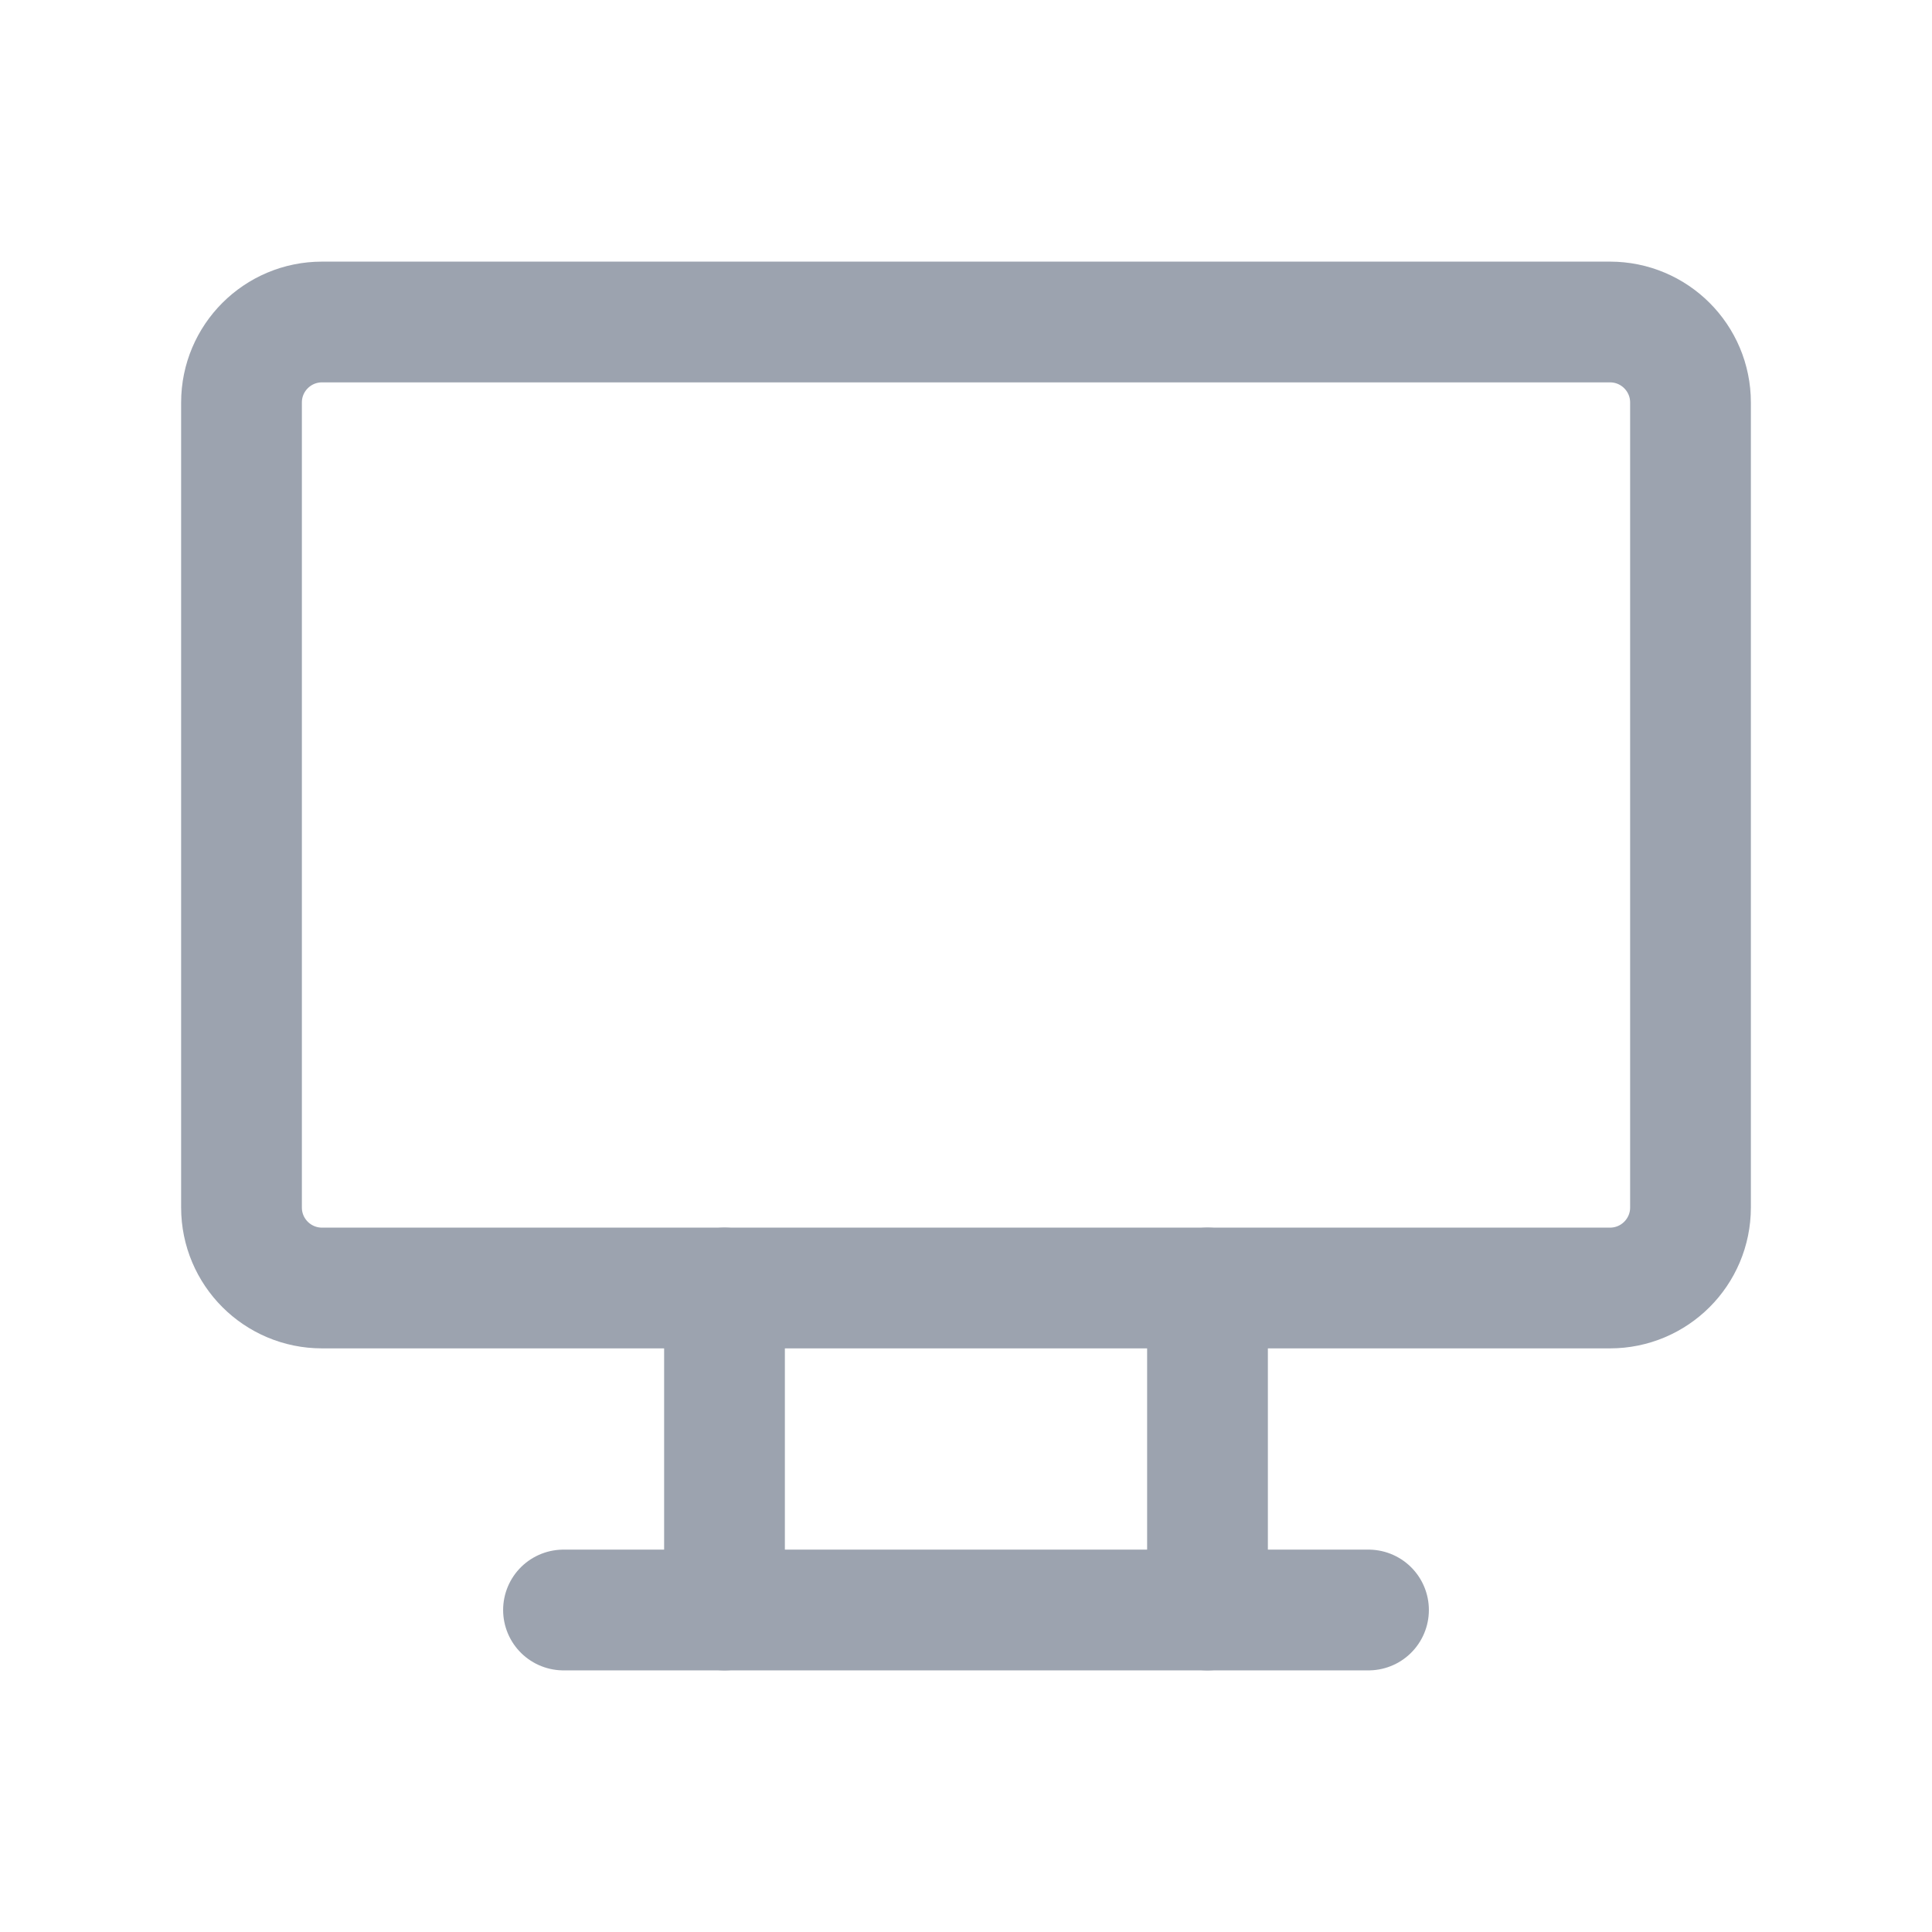
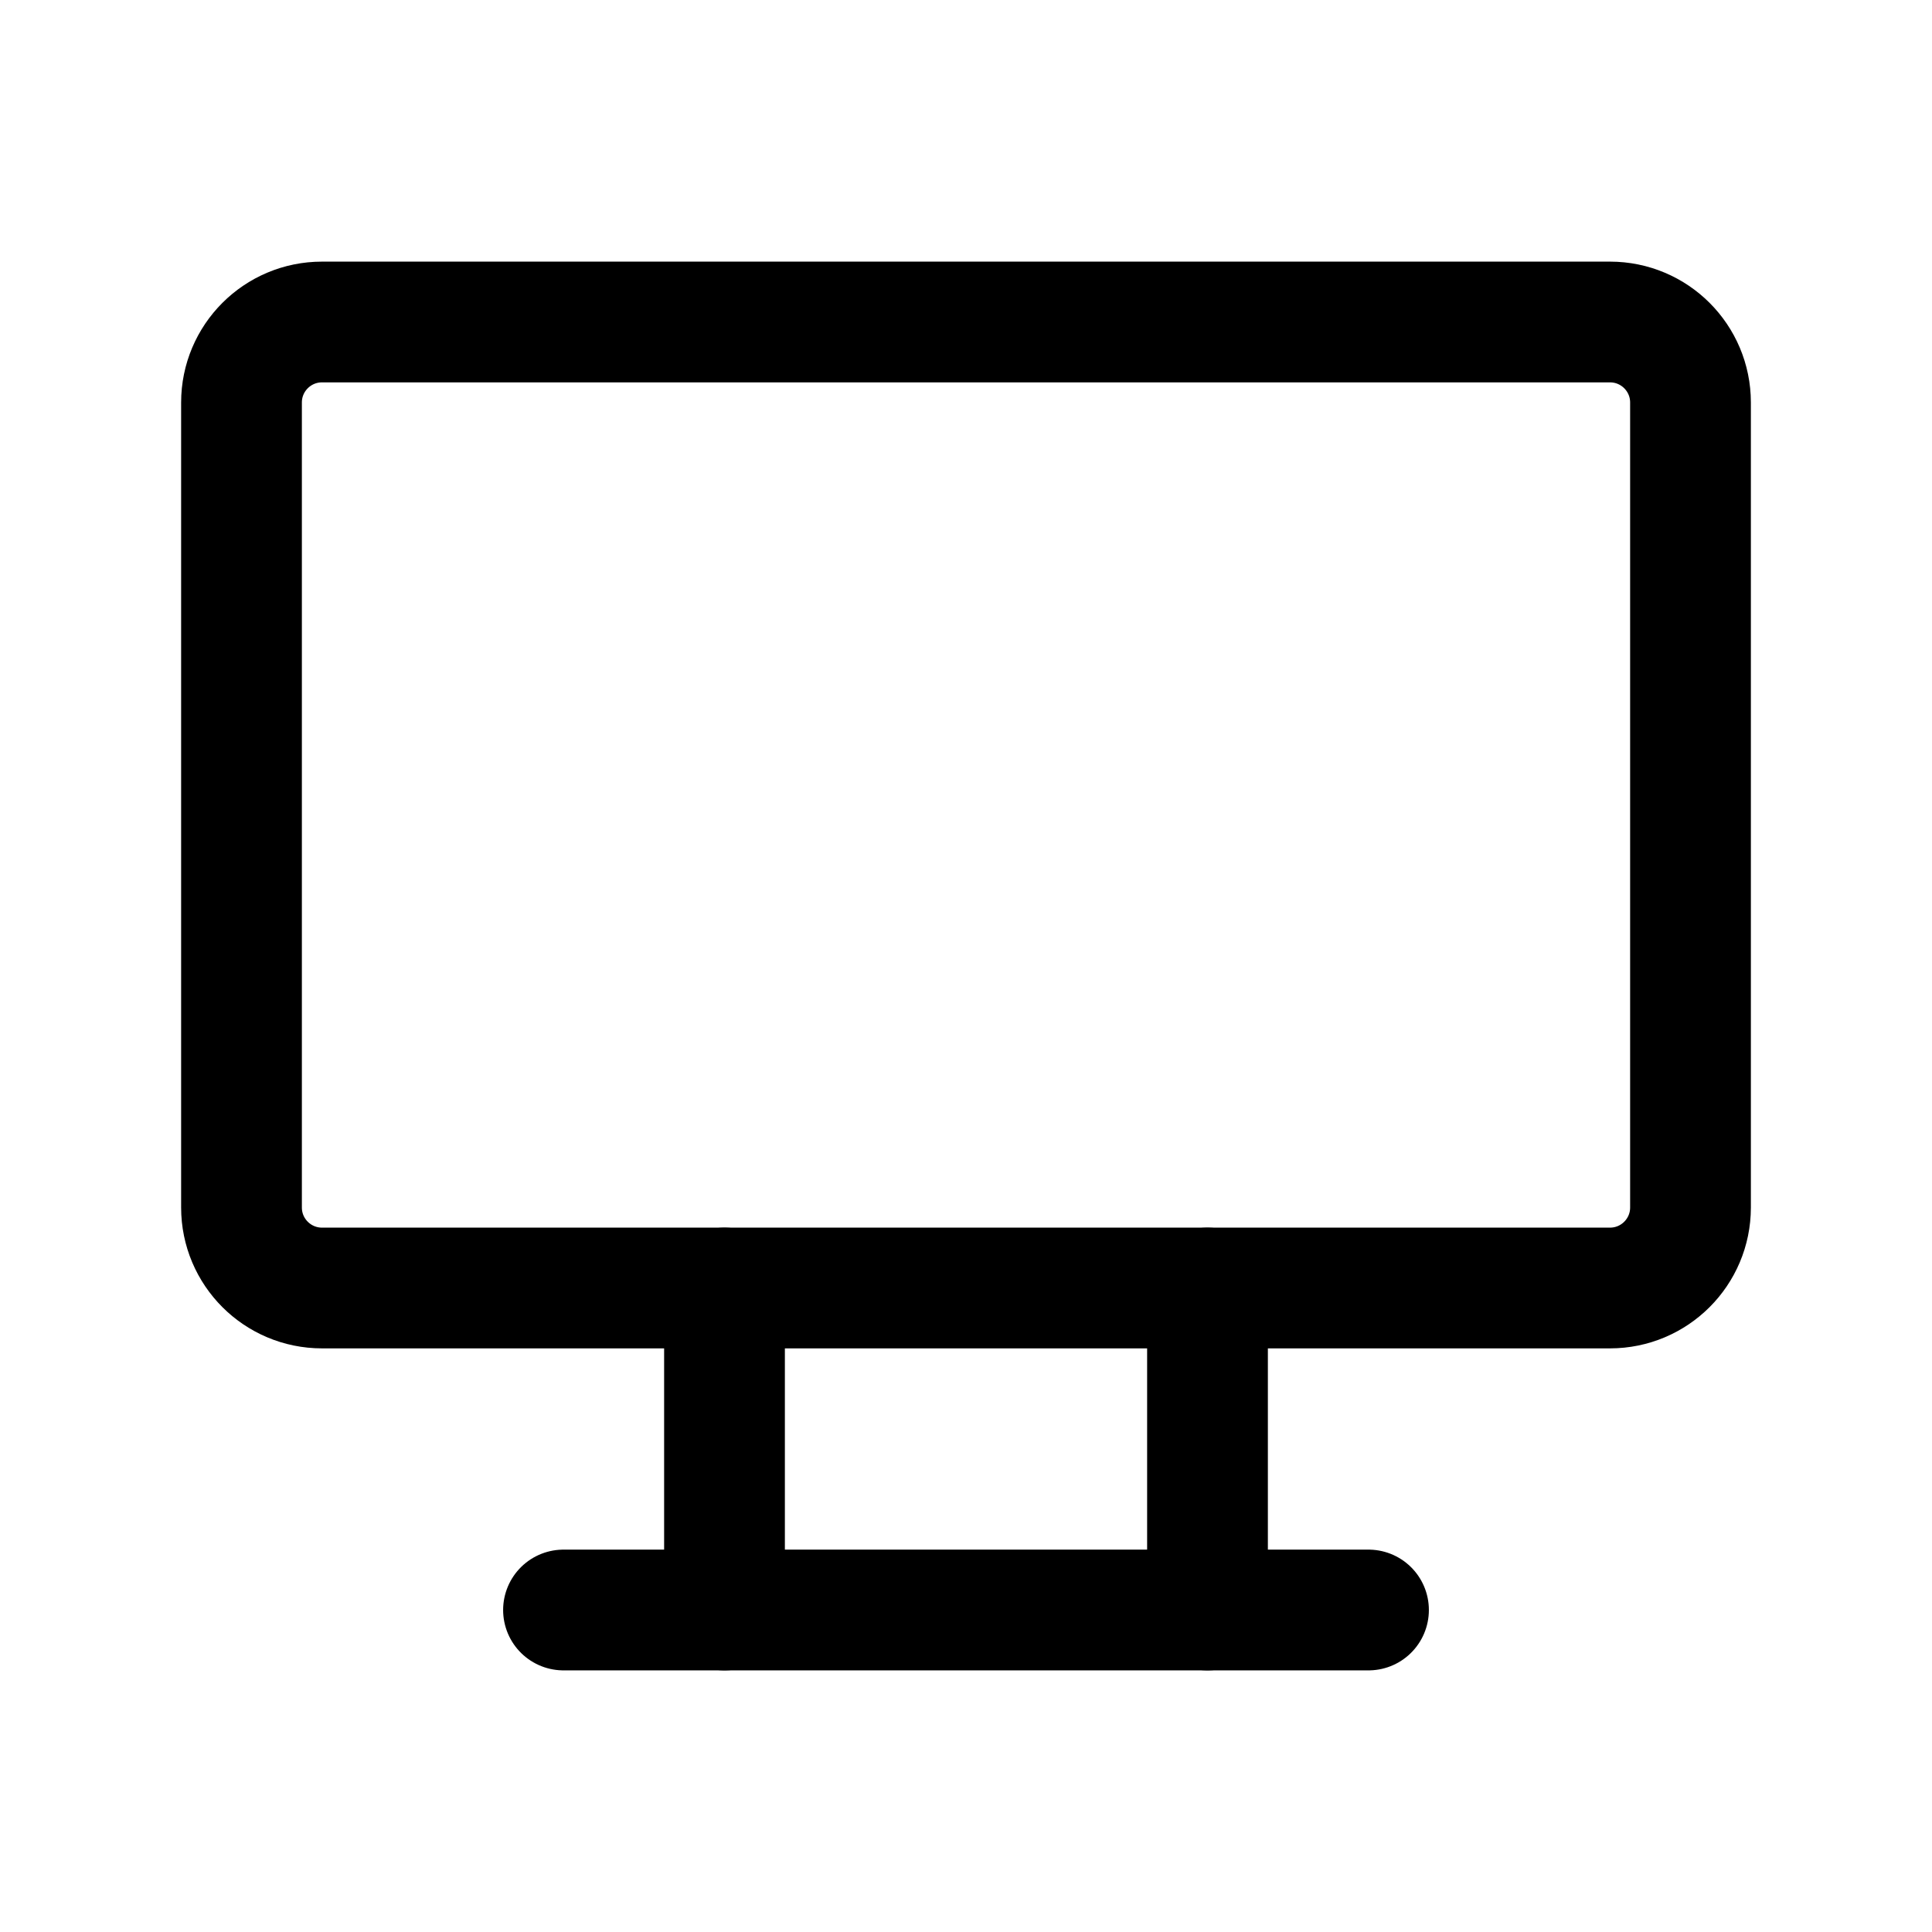
- <svg xmlns="http://www.w3.org/2000/svg" class="icon icon-tabler icon-tabler-device-desktop" width="24" height="24" viewBox="0 0 24 24" stroke-width="1.5" stroke="#9ca3af" fill="none" stroke-linecap="round" stroke-linejoin="round">
+ <svg xmlns="http://www.w3.org/2000/svg" class="icon icon-tabler icon-tabler-device-desktop" width="24" height="24" viewBox="0 0 24 24" stroke-width="1.5" stroke="currentColor" fill="none" stroke-linecap="round" stroke-linejoin="round">
  <path stroke="none" d="M0 0h24v24H0z" fill="none" />
  <path d="M3 5a1 1 0 0 1 1 -1h16a1 1 0 0 1 1 1v10a1 1 0 0 1 -1 1h-16a1 1 0 0 1 -1 -1v-10z" />
  <path d="M7 20h10" />
  <path d="M9 16v4" />
  <path d="M15 16v4" />
</svg>
